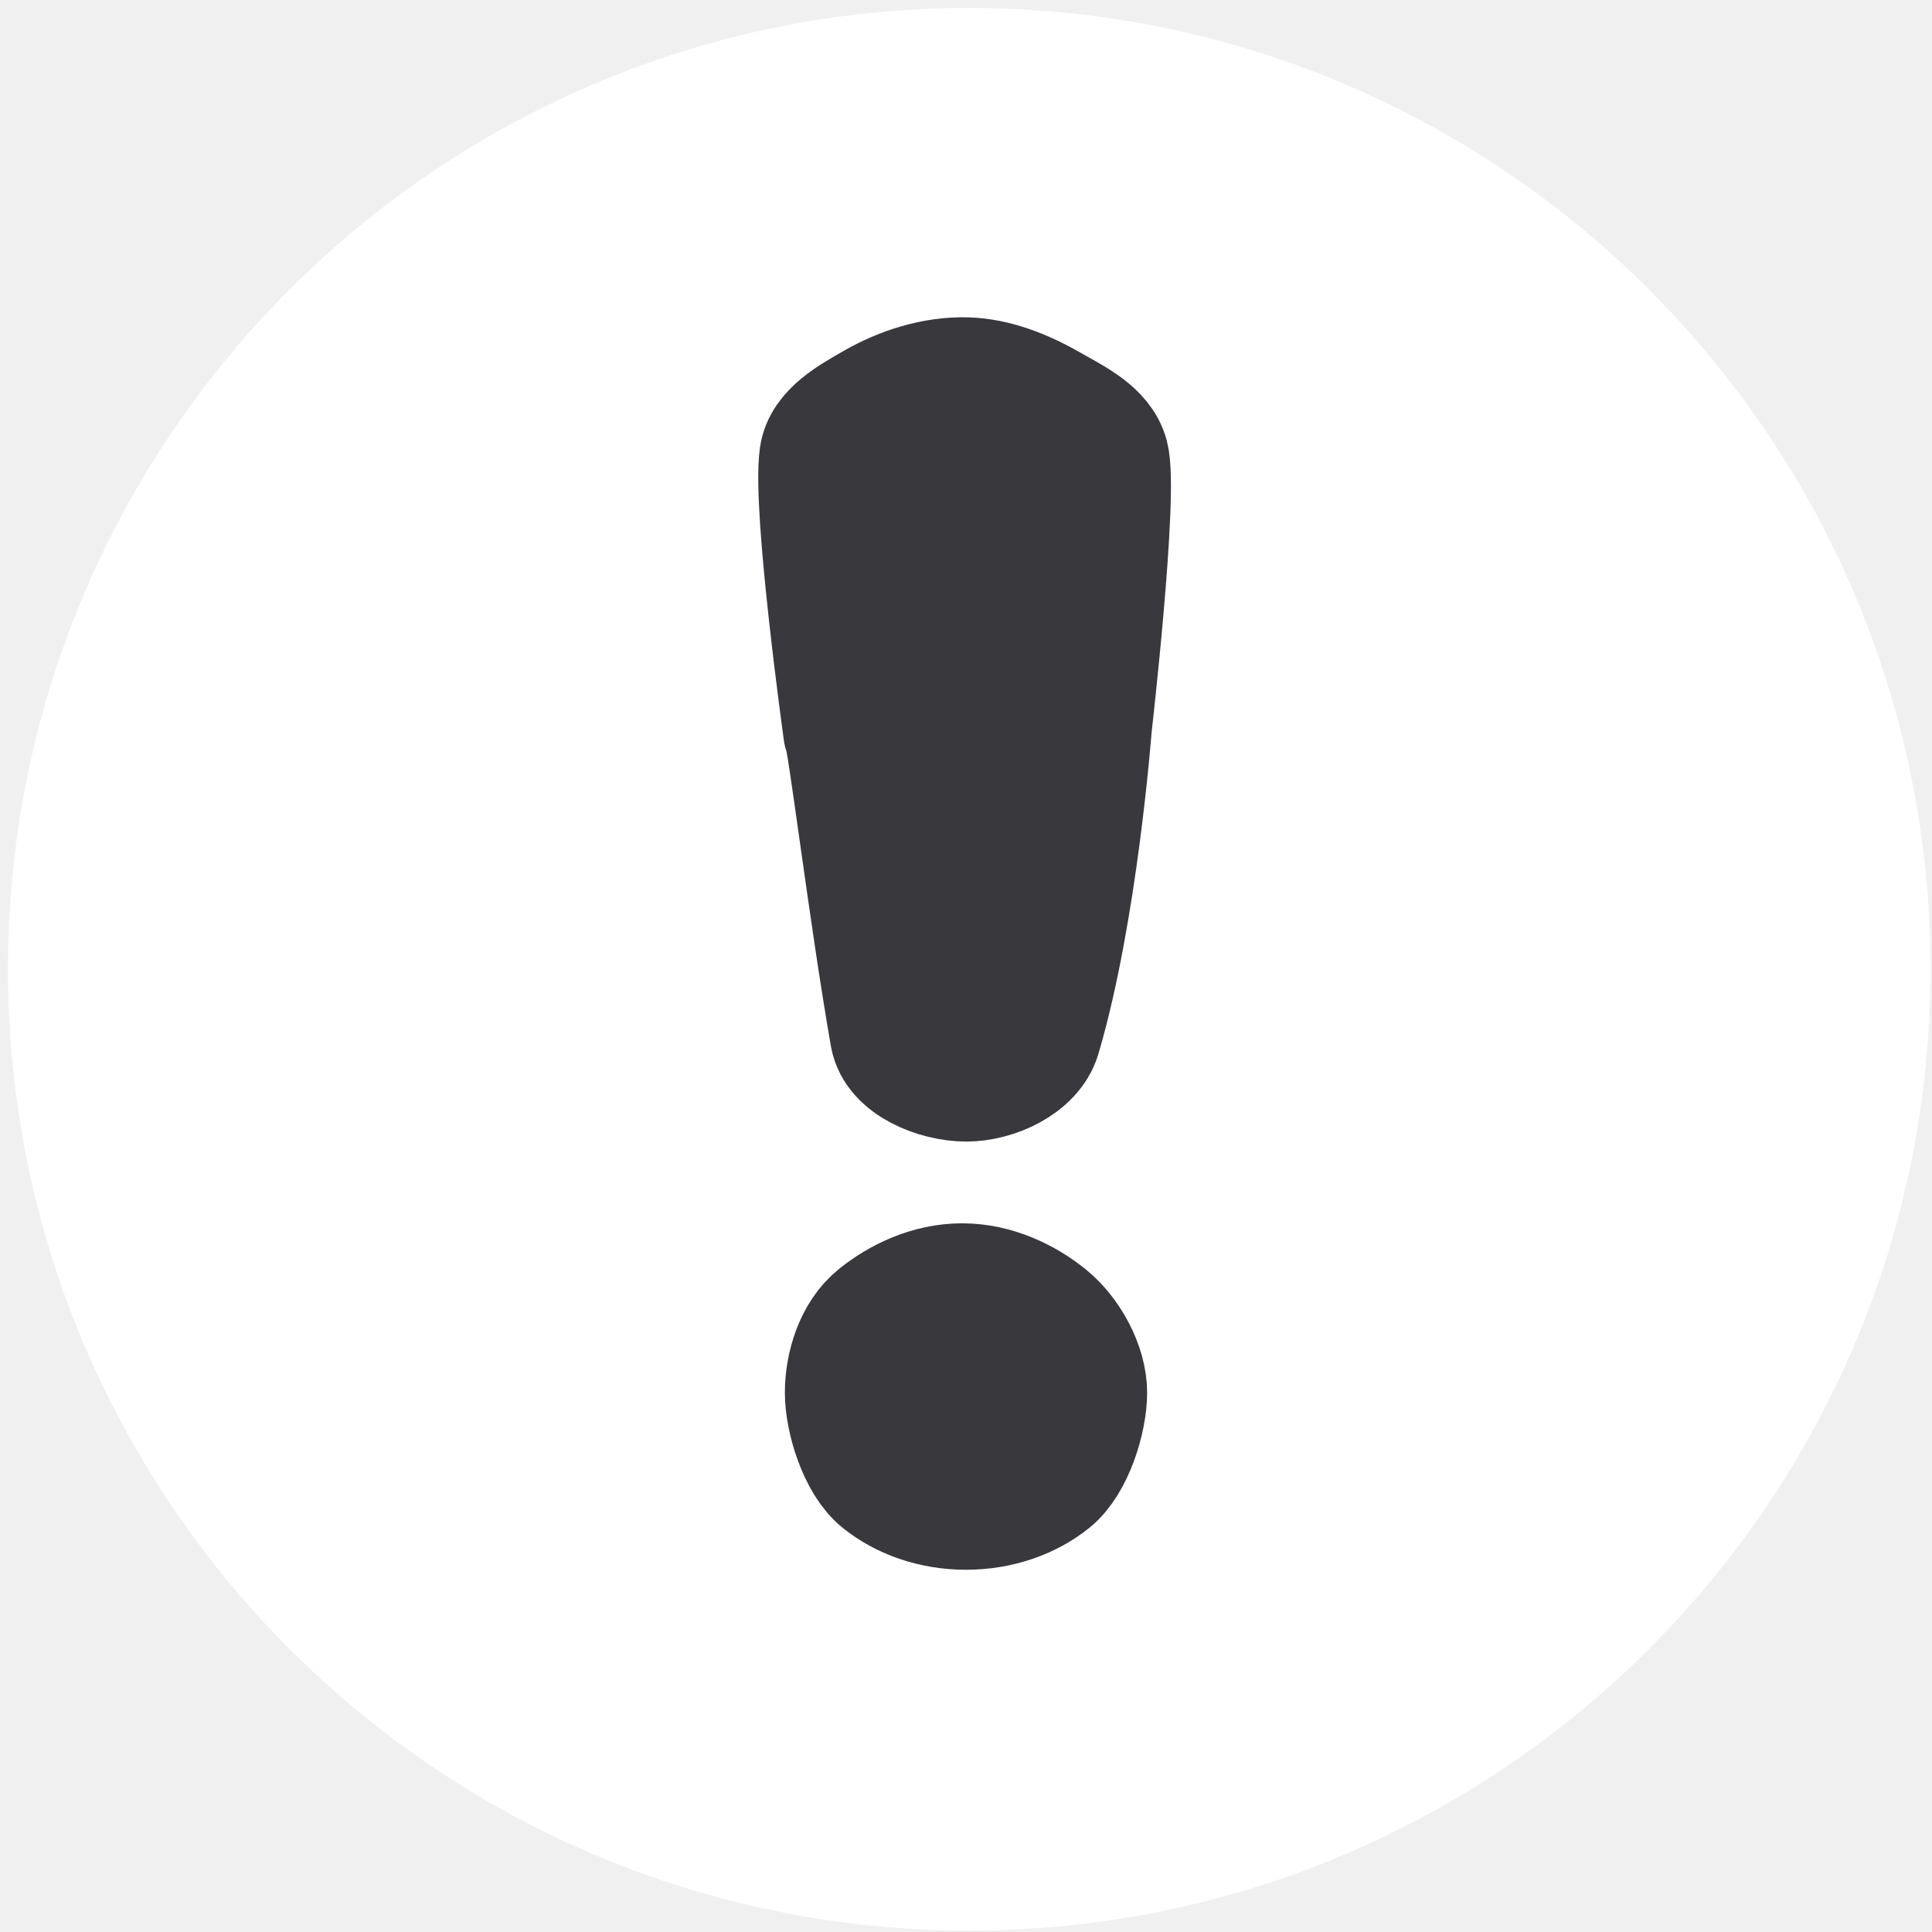
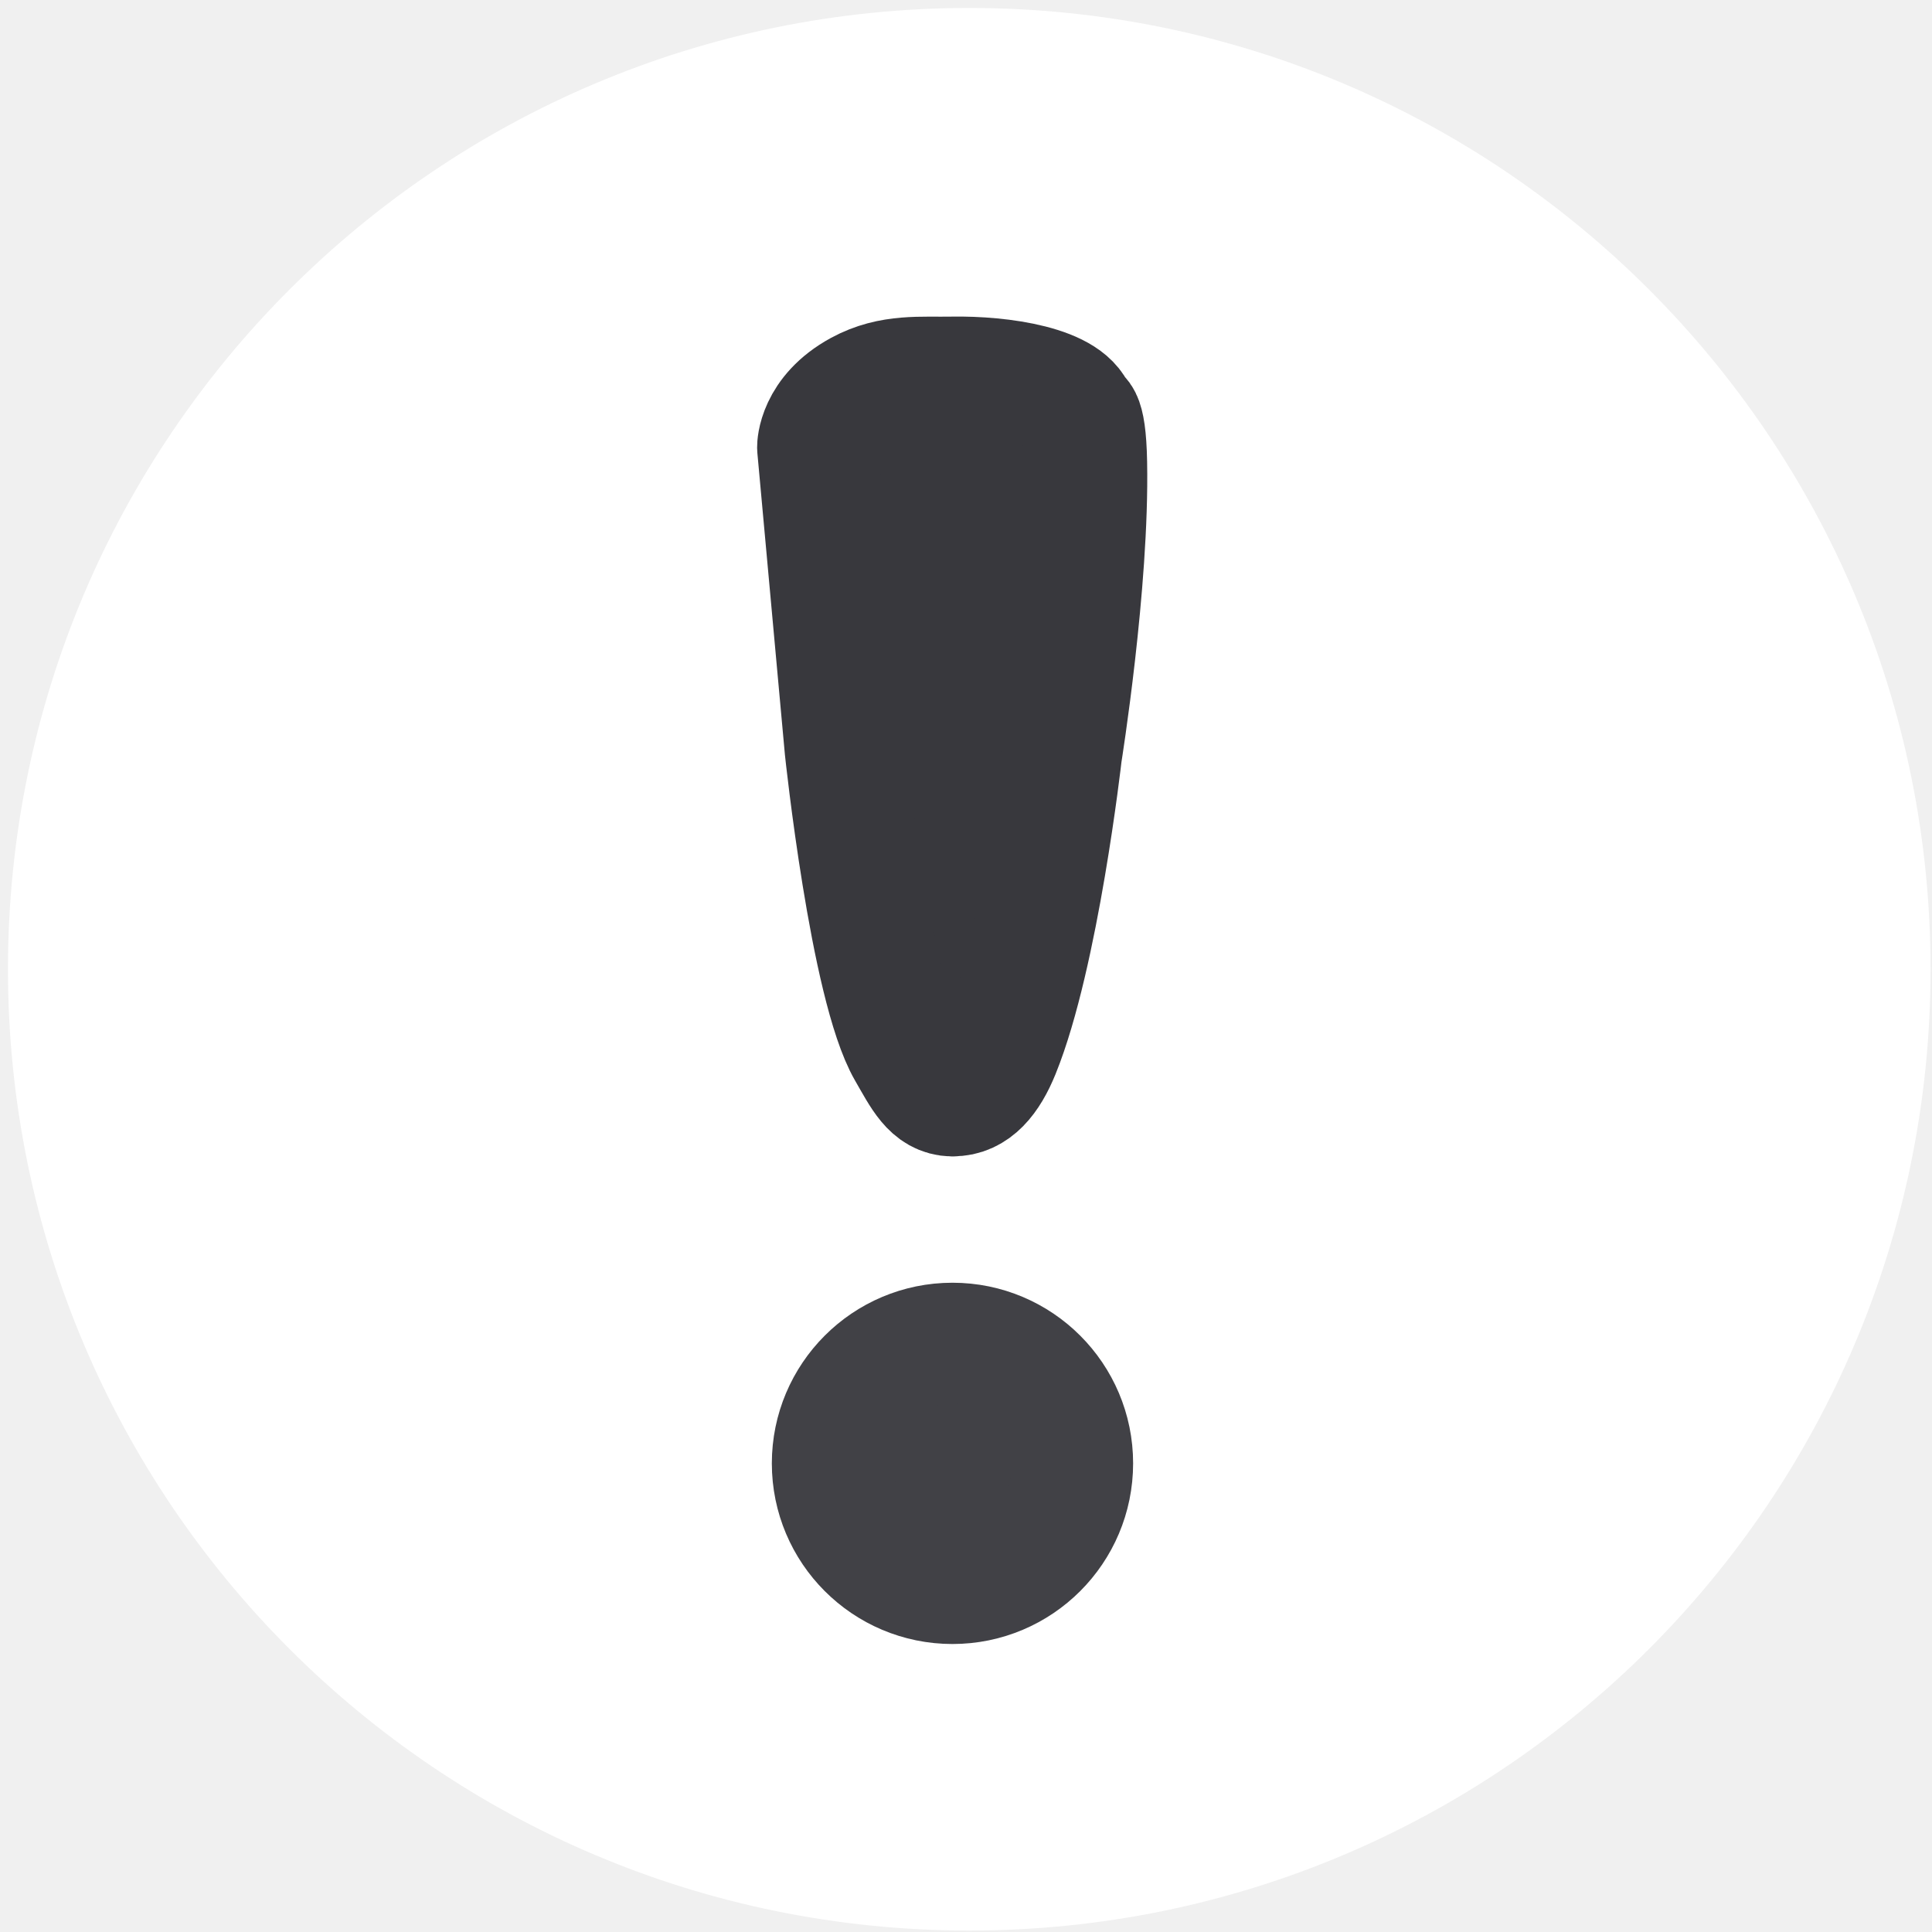
- <svg xmlns="http://www.w3.org/2000/svg" width="16" height="16" id="svg2994" version="1.1">
-   <defs id="defs2996" />
-   <g id="layer1" transform="translate(0,-48)">
-     <ellipse style="opacity:1;fill:#ffffff;fill-opacity:1;fill-rule:evenodd;stroke:#ffffff;stroke-width:1.5;stroke-linecap:round;stroke-linejoin:round;stroke-miterlimit:4;stroke-dasharray:none;stroke-dashoffset:0;stroke-opacity:1" id="path1600" cx="8.027" cy="56.027" rx="7.211" ry="7.211" />
-     <path id="path2998-9" d="M 9,59.533 C 9,59.756 8.888,60.119 8.707,60.264 8.526,60.41 8.276,60.5 8,60.5 7.724,60.5 7.474,60.41 7.293,60.264 7.112,60.119 7,59.756 7,59.533 c 0,-0.222 0.08,-0.488 0.261,-0.634 0.181,-0.146 0.431,-0.268 0.707,-0.268 0.276,0 0.527,0.123 0.708,0.269 C 8.857,59.046 9,59.311 9,59.533 Z" style="fill:#38383d;fill-opacity:1;fill-rule:nonzero;stroke:#38383d;stroke-width:1;stroke-linecap:square;stroke-linejoin:miter;stroke-miterlimit:4;stroke-dasharray:none;stroke-dashoffset:9.69;stroke-opacity:1" />
-     <path id="path3000-1" d="m 8.003,56.954 c -0.244,2.61e-4 -0.587,-0.134 -0.629,-0.375 -0.176,-1.002 -0.362,-2.541 -0.387,-2.516 0,0 -0.26,-1.866 -0.198,-2.288 0.03,-0.205 0.266,-0.331 0.446,-0.435 0.23,-0.132 0.502,-0.219 0.768,-0.212 0.248,0.006 0.493,0.109 0.708,0.233 0.181,0.104 0.414,0.213 0.468,0.414 0.082,0.307 -0.14,2.246 -0.14,2.246 0,0 -0.116,1.531 -0.422,2.565 -0.068,0.229 -0.376,0.368 -0.614,0.368 z" style="fill:#38383d;fill-opacity:1;stroke:#38383d;stroke-width:1px;stroke-linecap:butt;stroke-linejoin:round;stroke-opacity:1" />
+ <svg xmlns="http://www.w3.org/2000/svg" width="16" height="16" version="1.1">
+   <g transform="translate(0,-48)" stroke-linejoin="round">
+     <ellipse cx="8.027" cy="56.027" rx="7.211" ry="7.211" fill="#fff" fill-rule="evenodd" stroke="#fff" stroke-linecap="round" stroke-width="1.5" />
+     <path d="m7.888 57.077c-0.176-0.003-0.25-0.164-0.372-0.375-0.311-0.538-0.518-2.5-0.518-2.5l-0.228-2.497s-0.002-0.275 0.35-0.467c0.261-0.142 0.509-0.111 0.768-0.116 0.4-0.007 0.981 0.074 1.03 0.329 0 0 0.074-0.067 0.082 0.382 0.019 0.994-0.208 2.41-0.208 2.41s-0.189 1.664-0.514 2.465c-0.09 0.221-0.211 0.371-0.389 0.368z" fill="#38383d" stroke="#38383d" stroke-width="1px" />
+     <circle cx="7.888" cy="60.119" r=".996" fill="#38383d" opacity=".95" stroke="#38383d" stroke-linecap="round" />
  </g>
-   <g id="layer3" style="display:inline" />
</svg>
